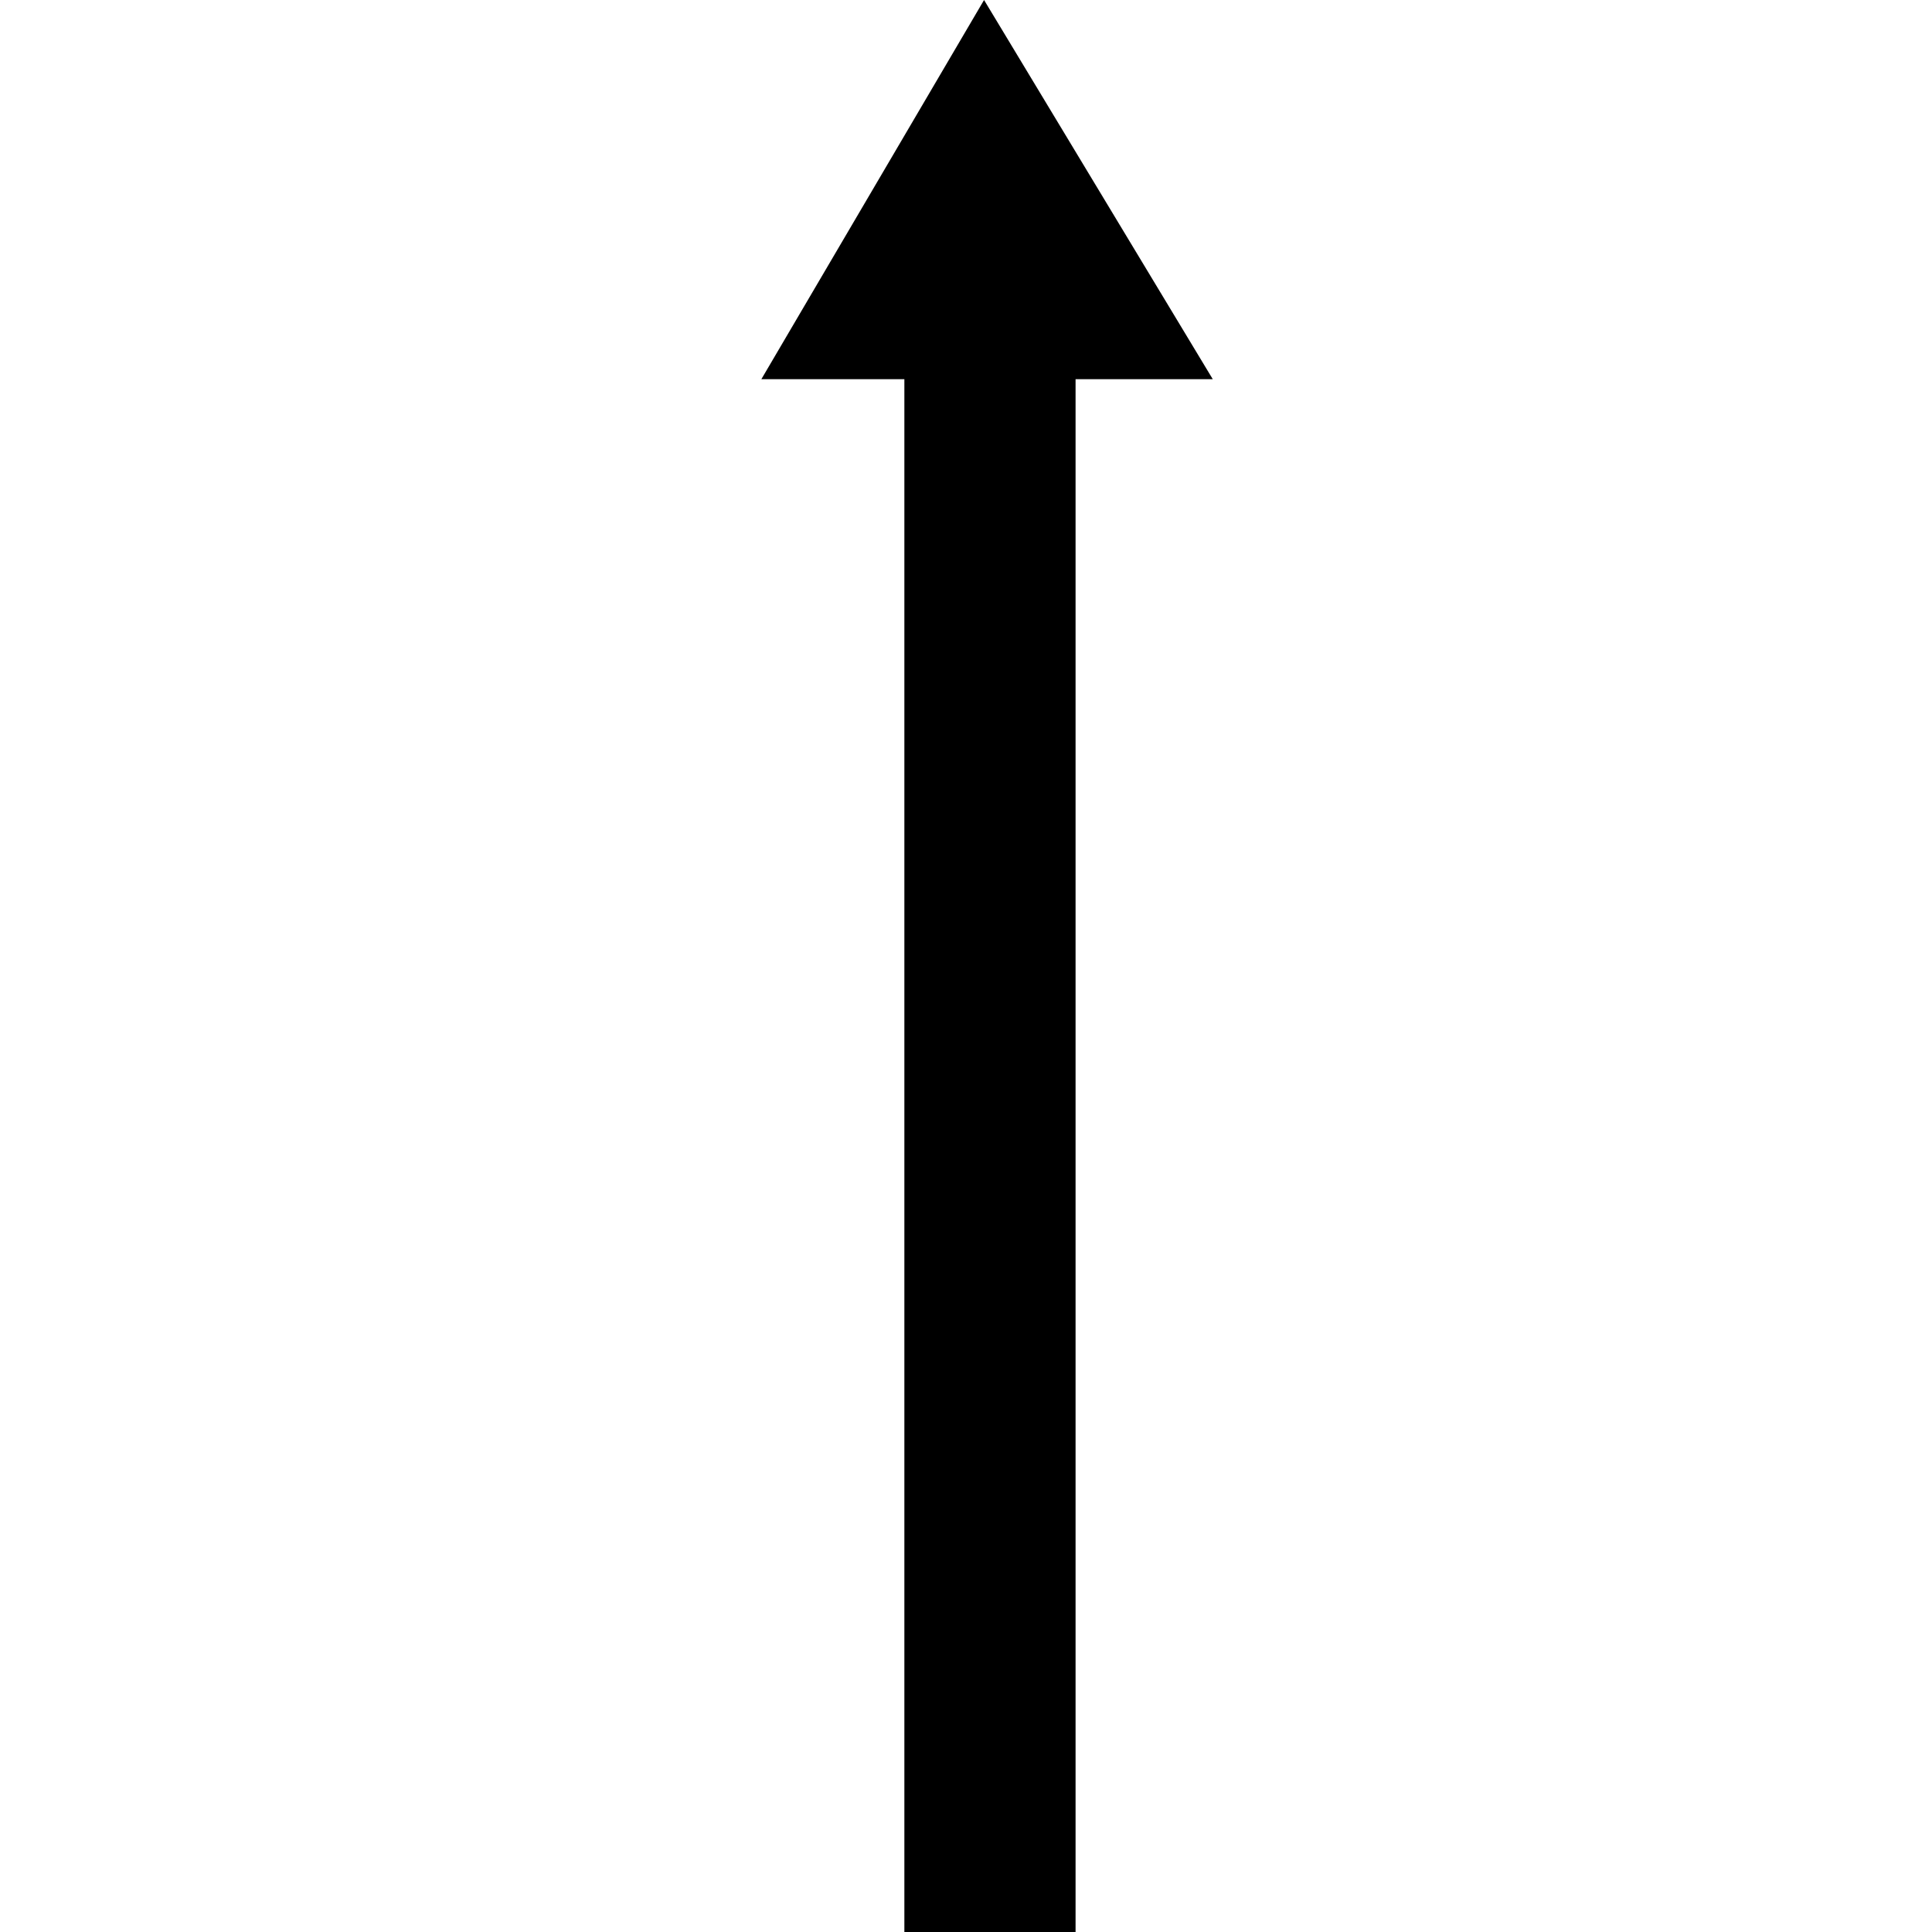
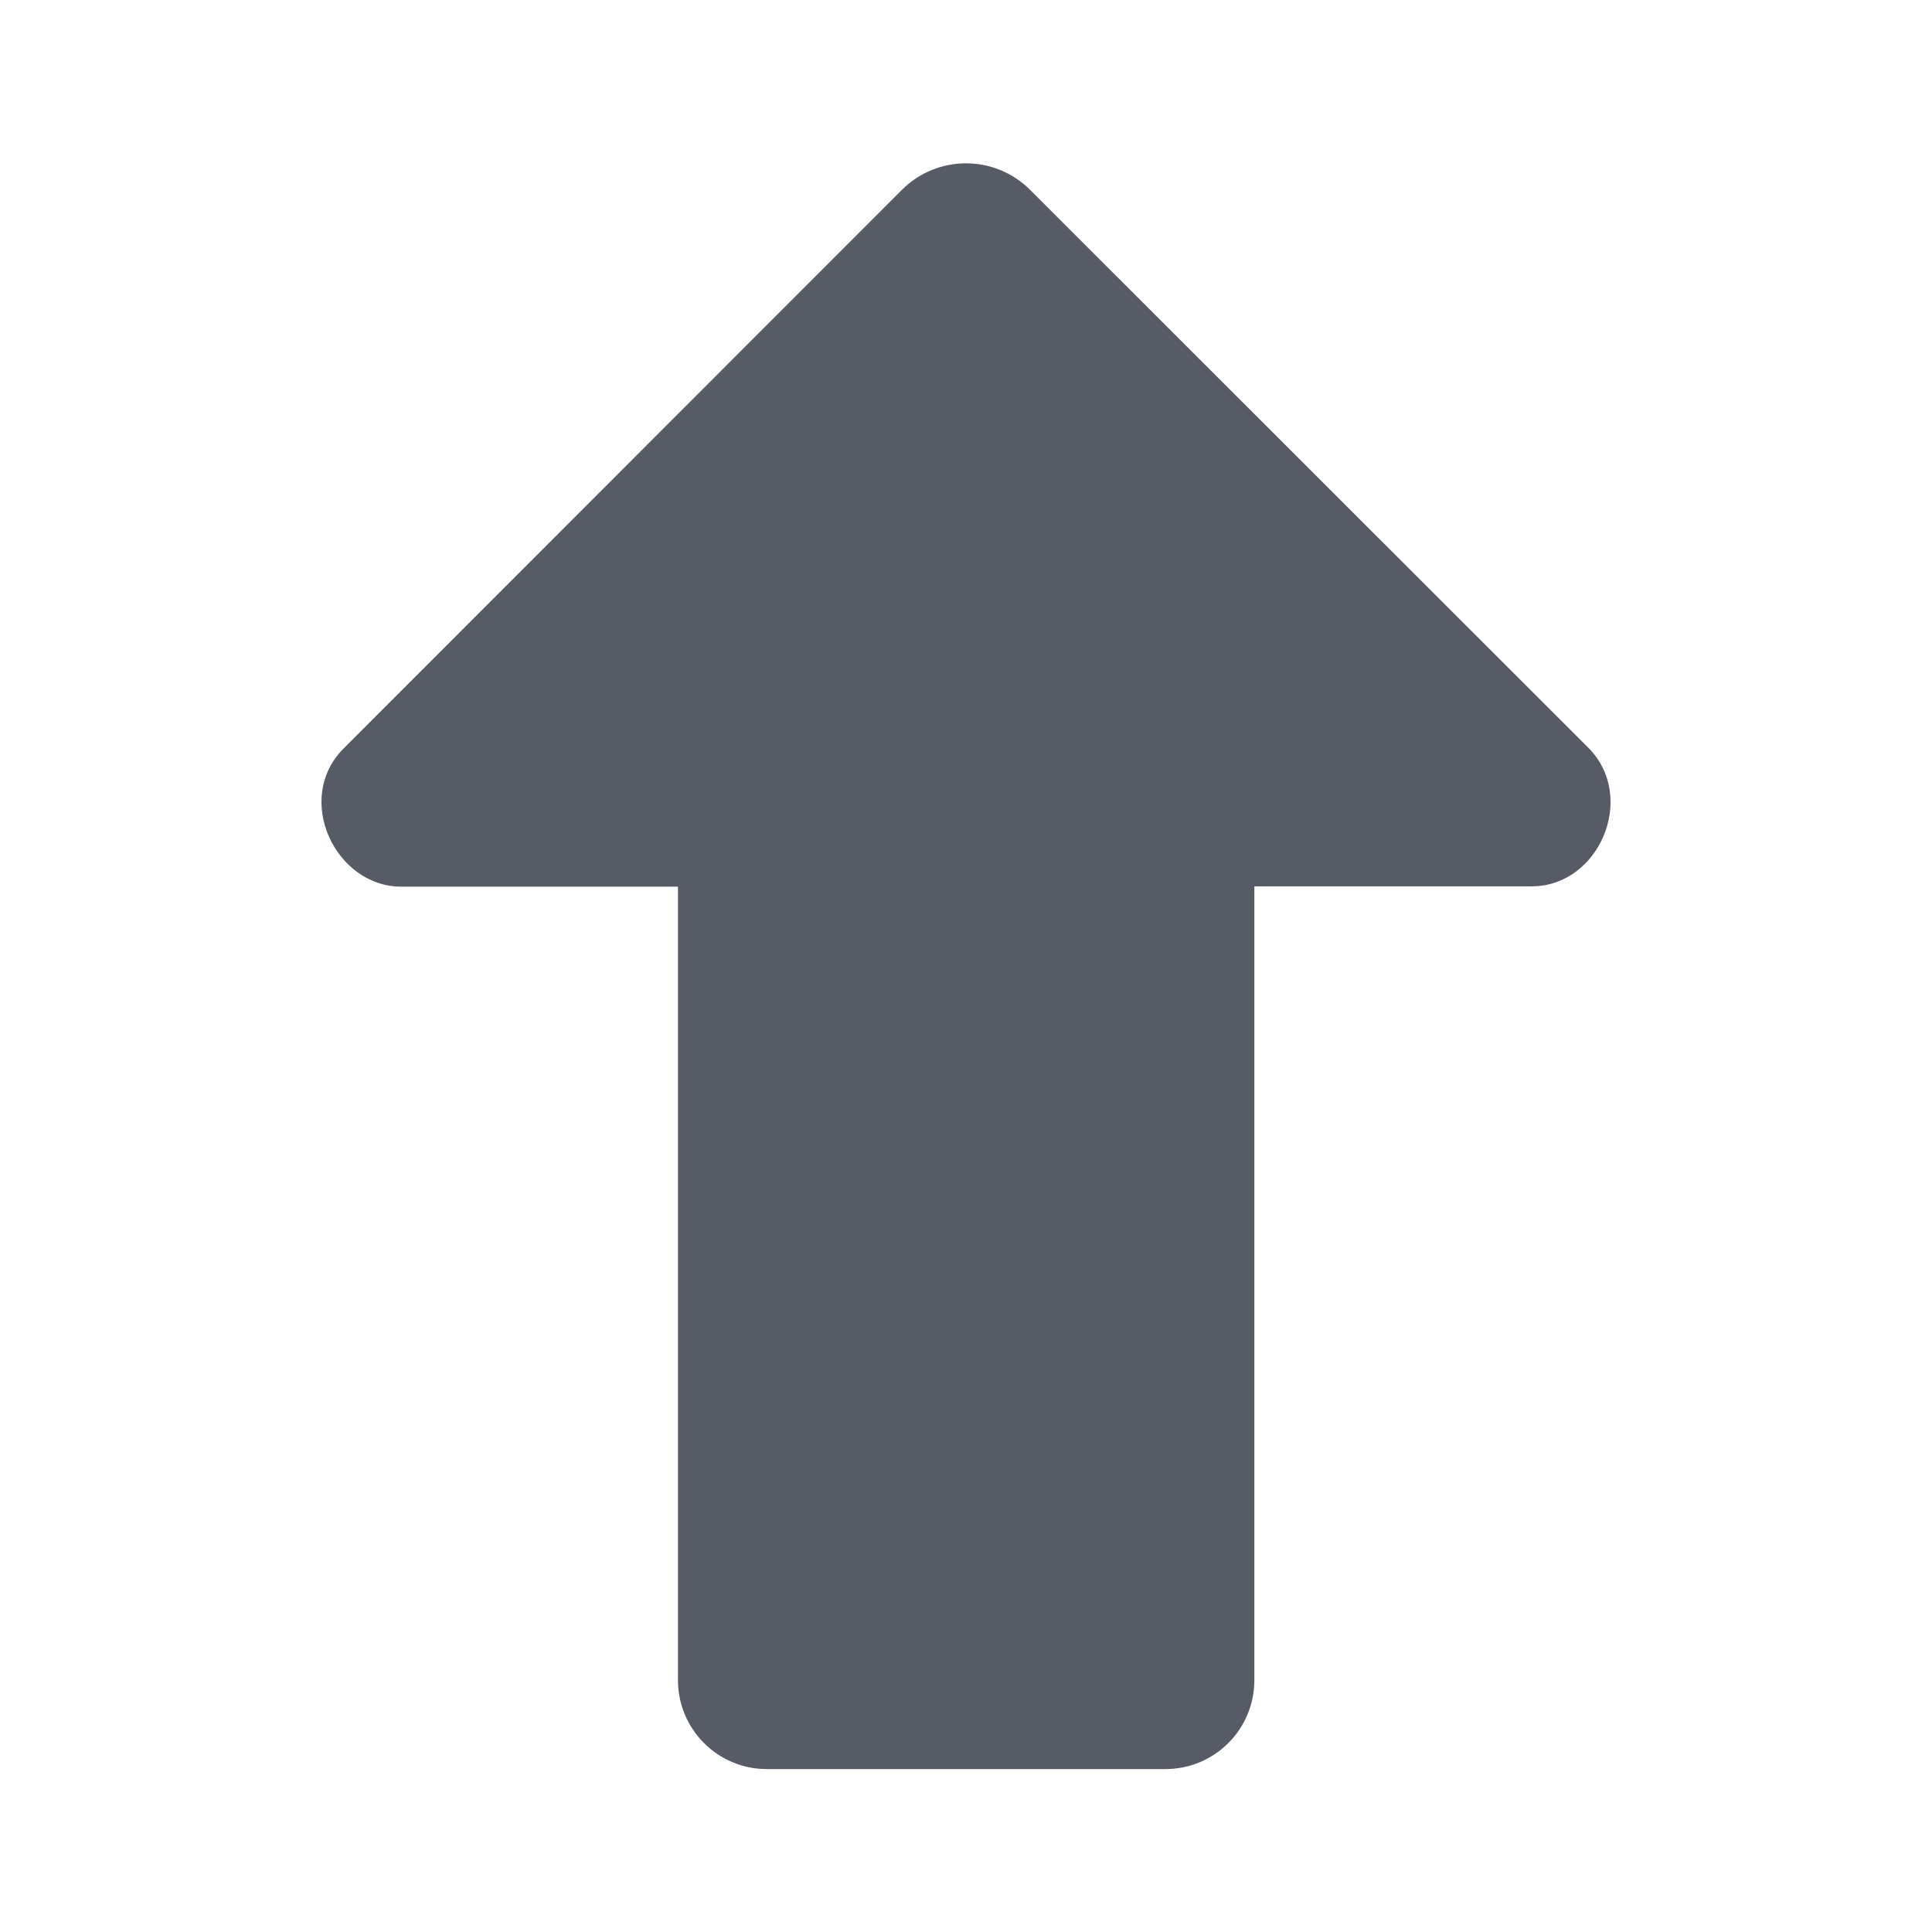
- <svg xmlns="http://www.w3.org/2000/svg" t="1793633413516" class="icon" viewBox="0 0 1024 1024" version="1.1" p-id="8597" width="24" height="24">
-   <path d="M479.334 1118.529l0-979.978L570.073 138.552 570.073 1118.529l-90.739-1e-8z" fill="" p-id="8598" />
-   <path d="M403.539 200.972L521.57 1e-8l121.221 200.972-239.252 0z" fill="" p-id="8599" />
+ <svg xmlns="http://www.w3.org/2000/svg" t="1793637553876" class="icon" viewBox="0 0 1024 1024" version="1.1" p-id="2875" width="24" height="24">
+   <path d="M325.451 862.307" fill="#272636" p-id="2876" />
+   <path d="M882.088 862.307" fill="#272636" p-id="2877" />
+   <path d="M236.003 877.1" fill="#272636" p-id="2878" />
+   <path d="M960.183 877.1" fill="#272636" p-id="2879" />
+   <path d="M63.645 788.685" fill="#272636" p-id="2880" />
+   <path d="M958.463 788.685" fill="#272636" p-id="2881" />
+   <path d="M64.849 858.694" fill="#272636" p-id="2882" />
+   <path d="M959.495 858.694" fill="#272636" p-id="2883" />
+   <path d="M842.009 396.493l-296.036-295.864c-18.75-18.75-49.196-18.75-67.946 0l-295.864 296.036c-26.662 26.662-4.472 73.278 30.446 73.278l146.728 0 0 420.575c0 25.974 20.986 47.132 47.132 47.132l211.233 0c25.974 0 47.132-20.986 47.132-47.132L664.835 469.771 811.907 469.771C847.514 469.771 867.811 422.639 842.009 396.493z" fill="#575B66" p-id="2884" />
</svg>
